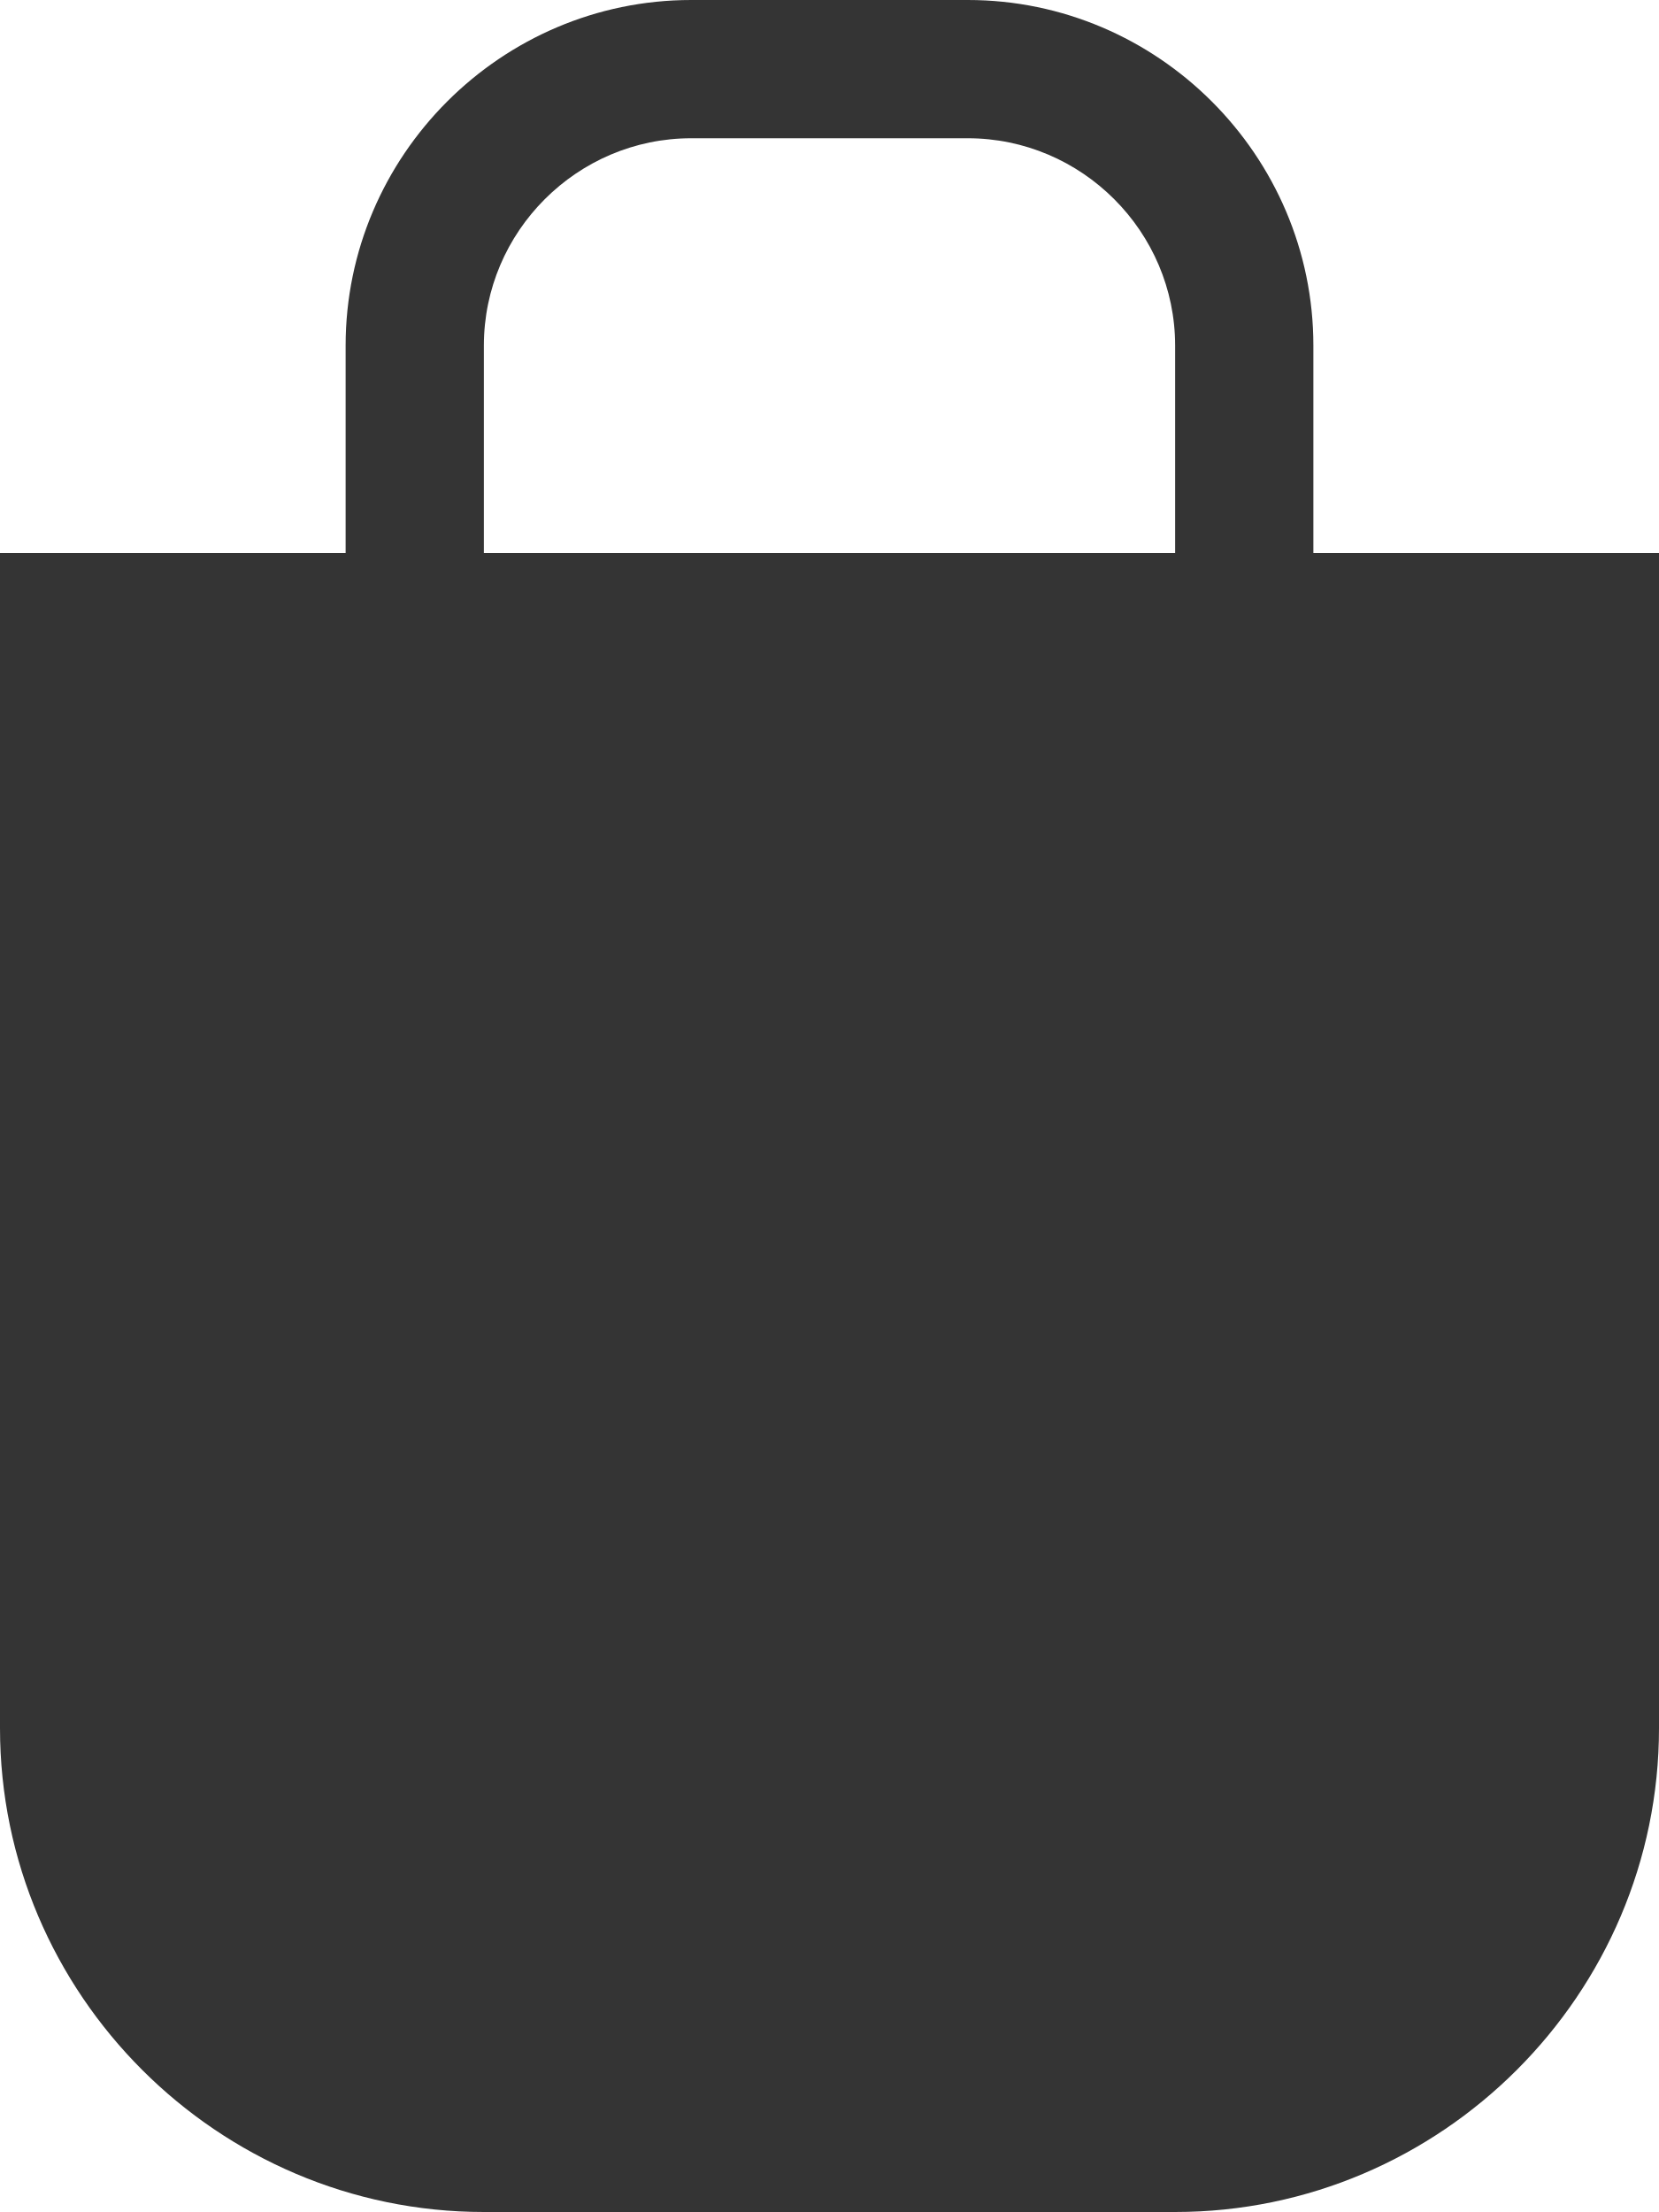
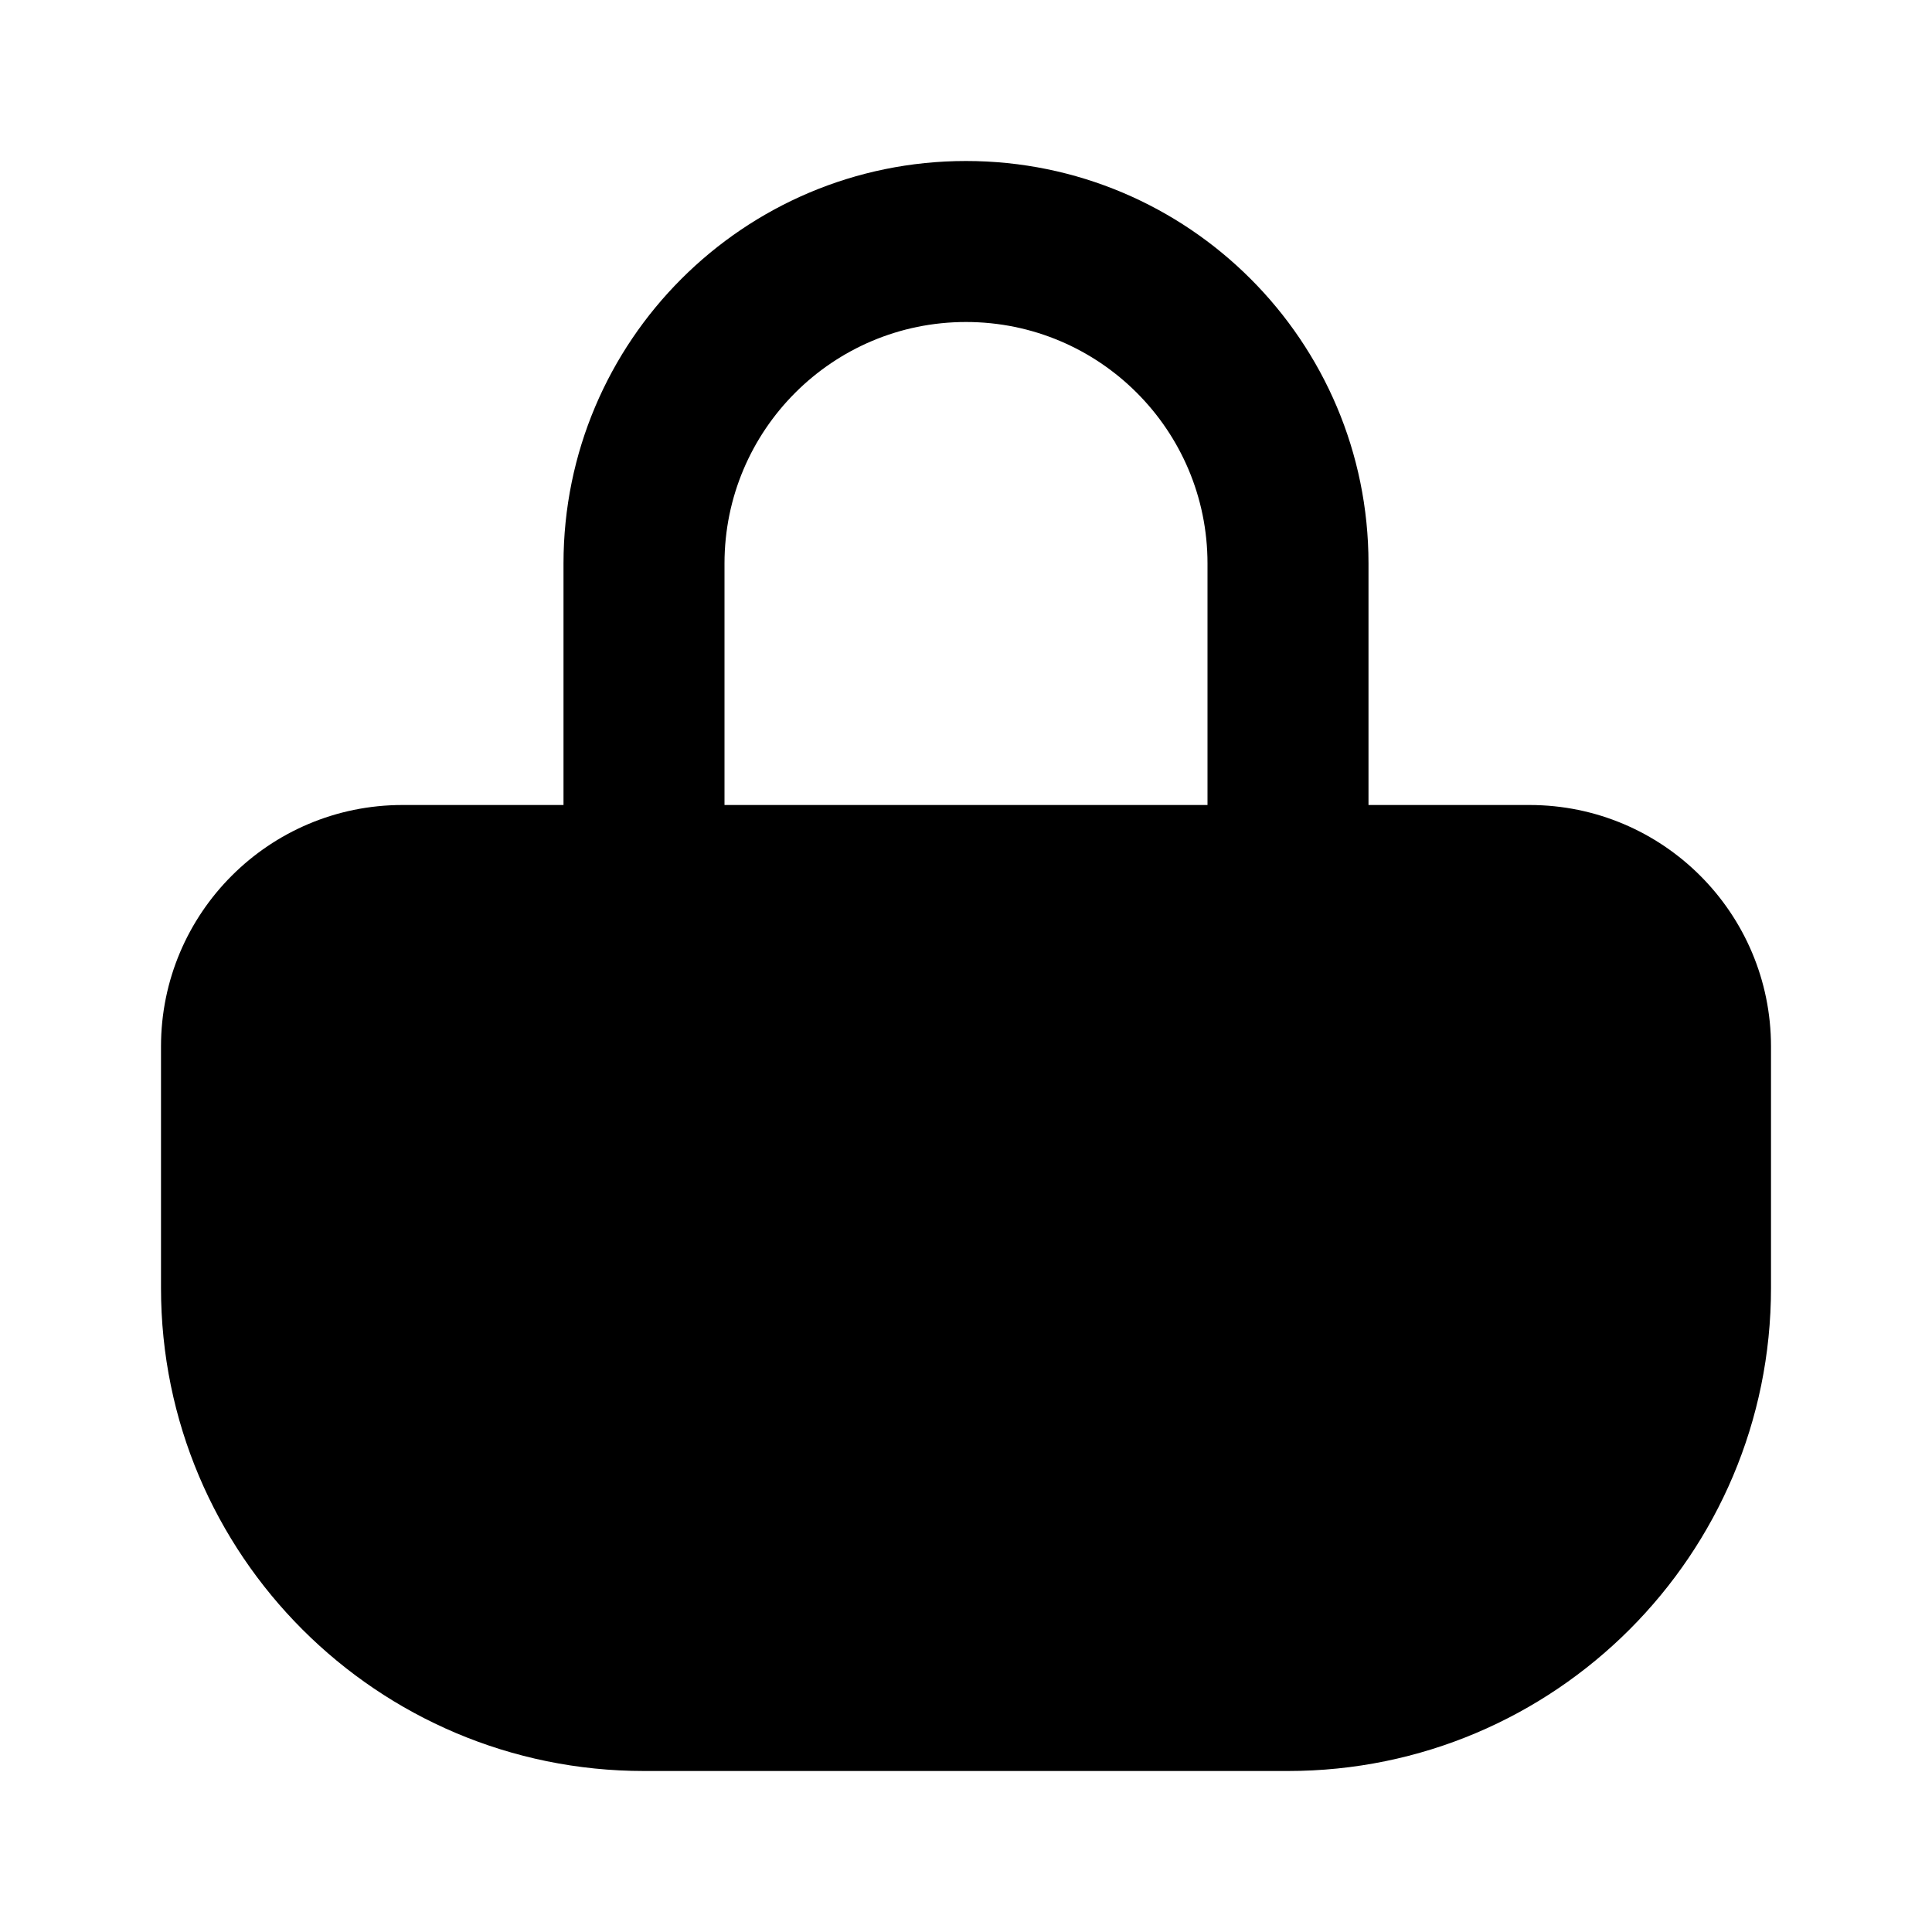
- <svg xmlns="http://www.w3.org/2000/svg" viewBox="0 0 48 64" enable-background="new 0 0 48 64">
-   <style type="text/css">.st0{fill:#343434;}</style>
-   <path class="st0" d="M38 16v-6c0-5.5-4.5-10-10-10h-8c-5.5 0-10 4.5-10 10v6h-10v34c0 7.7 6.3 14 14 14h20c7.7 0 14-6.3 14-14v-34h-10zm-24-6c0-3.3 2.7-6 6-6h8c3.3 0 6 2.7 6 6v6h-20v-6z" />
+ <svg xmlns="http://www.w3.org/2000/svg" viewBox="-2 -2 24 24" width="24" height="24" preserveAspectRatio="xMinYMin" class="jam jam-shopping-bag-f">
+   <path d="M5 8V5a5 5 0 1 1 10 0v3h2a3 3 0 0 1 3 3v3a6 6 0 0 1-6 6H6a6 6 0 0 1-6-6v-3a3 3 0 0 1 3-3h2zm2 0h6V5a3 3 0 0 0-6 0v3z" />
</svg>
